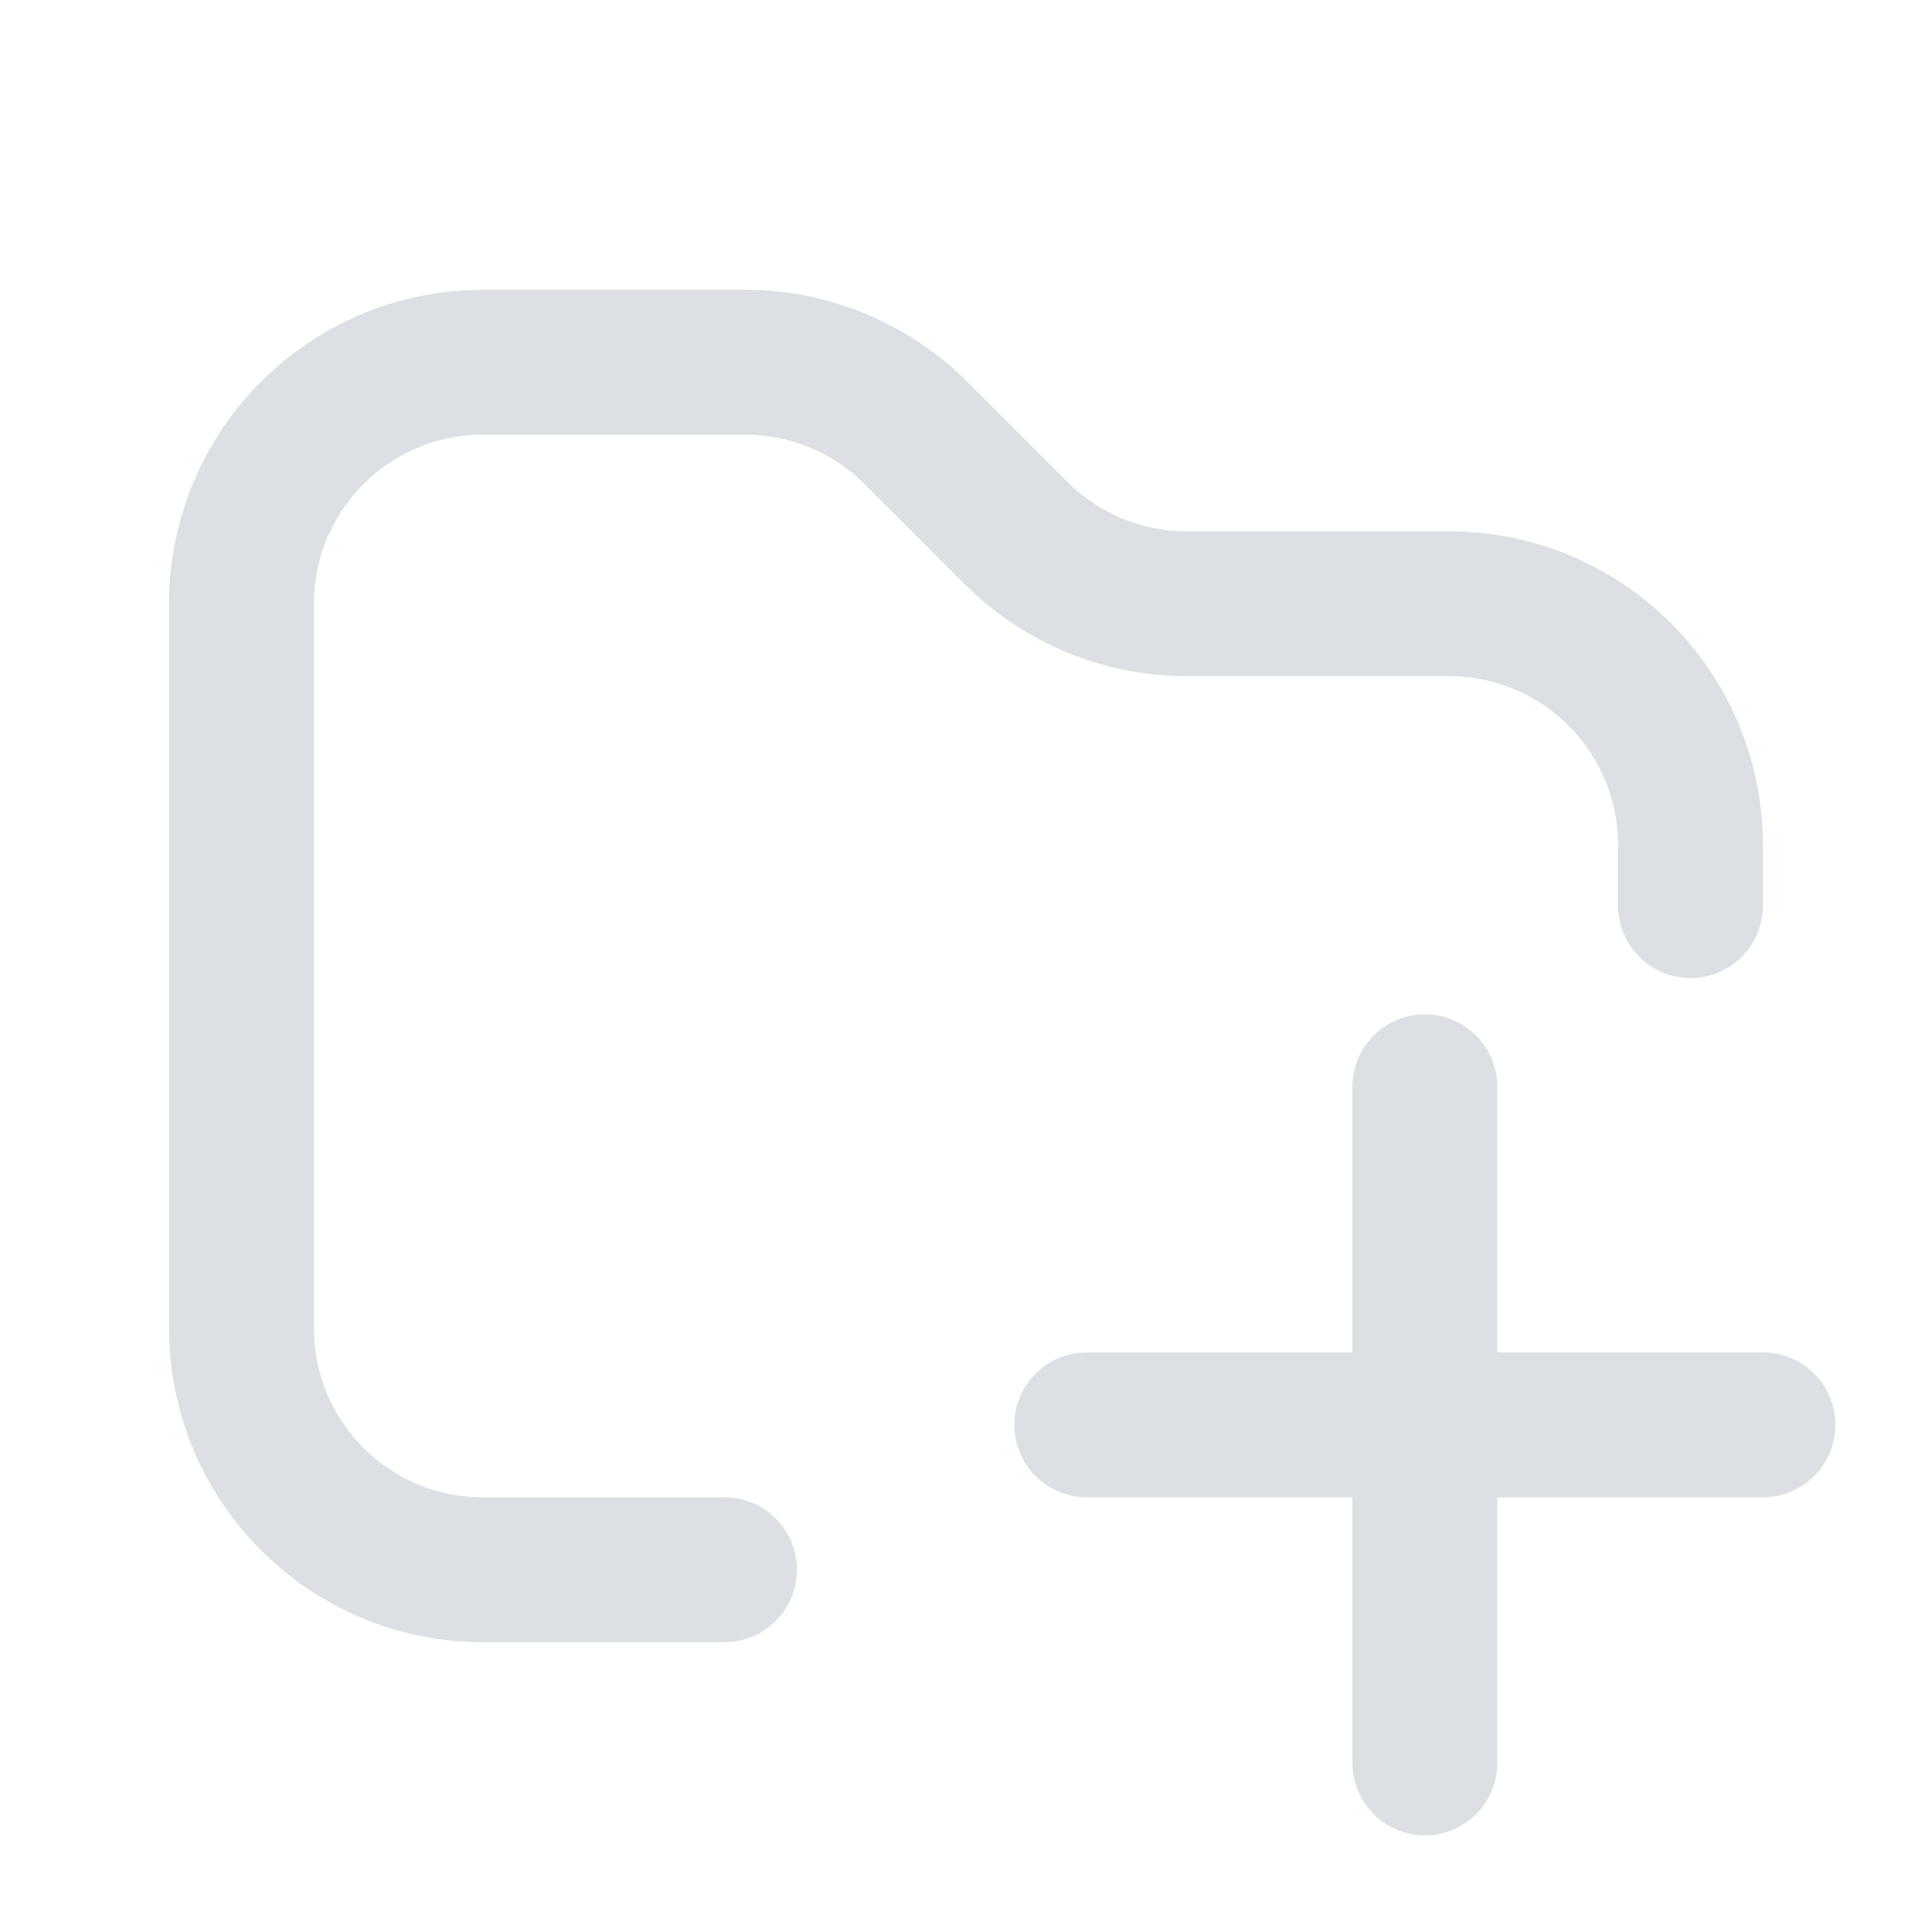
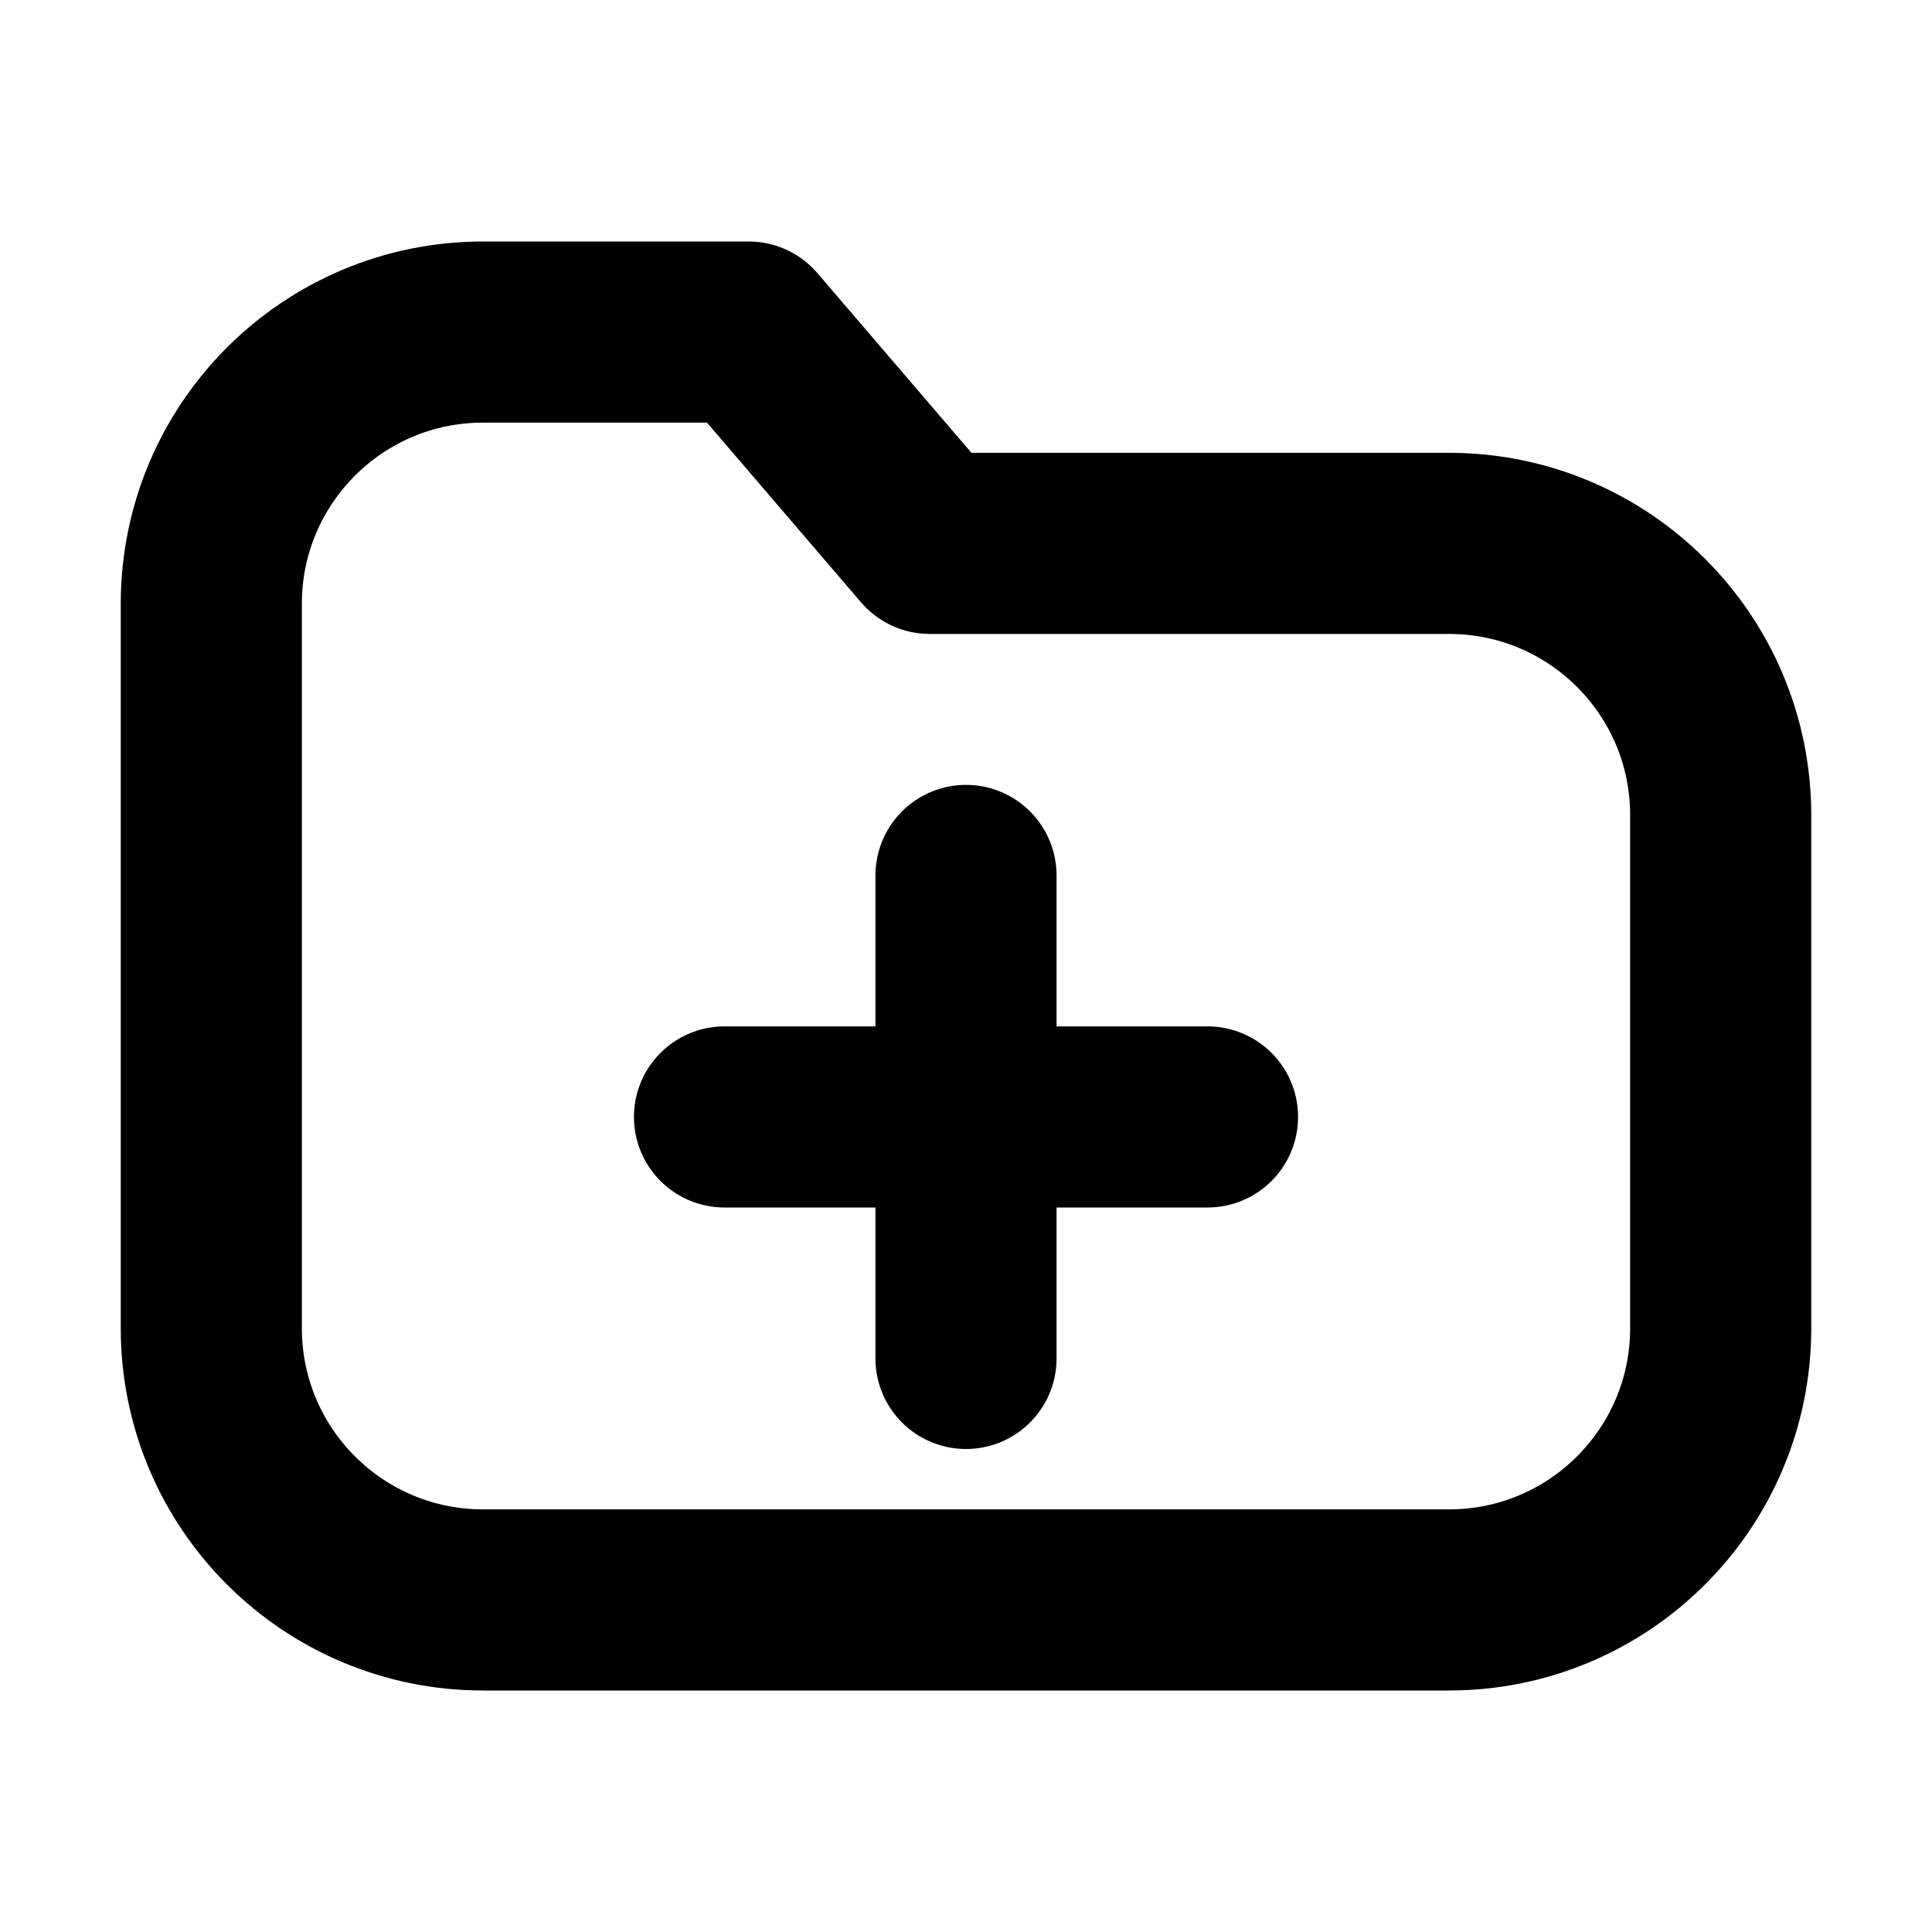
<svg xmlns="http://www.w3.org/2000/svg" width="16" height="16" viewBox="0 0 16 16" fill="none">
-   <path d="M9 11.8H11.8M11.8 11.8H14.6M11.8 11.8V9M11.8 11.8V14.6" stroke="#DCE0E5" stroke-width="1.2" stroke-linecap="round" stroke-linejoin="round" />
-   <path d="M6 13H4C2.895 13 2 12.105 2 11V5C2 3.895 2.895 3 4 3H6.172C6.702 3 7.211 3.211 7.586 3.586L8.414 4.414C8.789 4.789 9.298 5 9.828 5H12C13.105 5 14 5.895 14 7V7.5" stroke="#DCE0E5" stroke-width="1.2" stroke-linecap="round" />
+   <path d="M1.75 5a2.25 2.25 0 0 1 2.25 -2.25h2.2l1.5 1.75h4.3a2.25 2.25 0 0 1 2.25 2.25v4.25a2.25 2.25 0 0 1 -2.25 2.25h-8a2.25 2.25 0 0 1 -2.25 -2.25zM8 7.25v4M6 9.25h4" stroke="black" stroke-width="1.5" stroke-linecap="round" stroke-linejoin="round" />
</svg>
